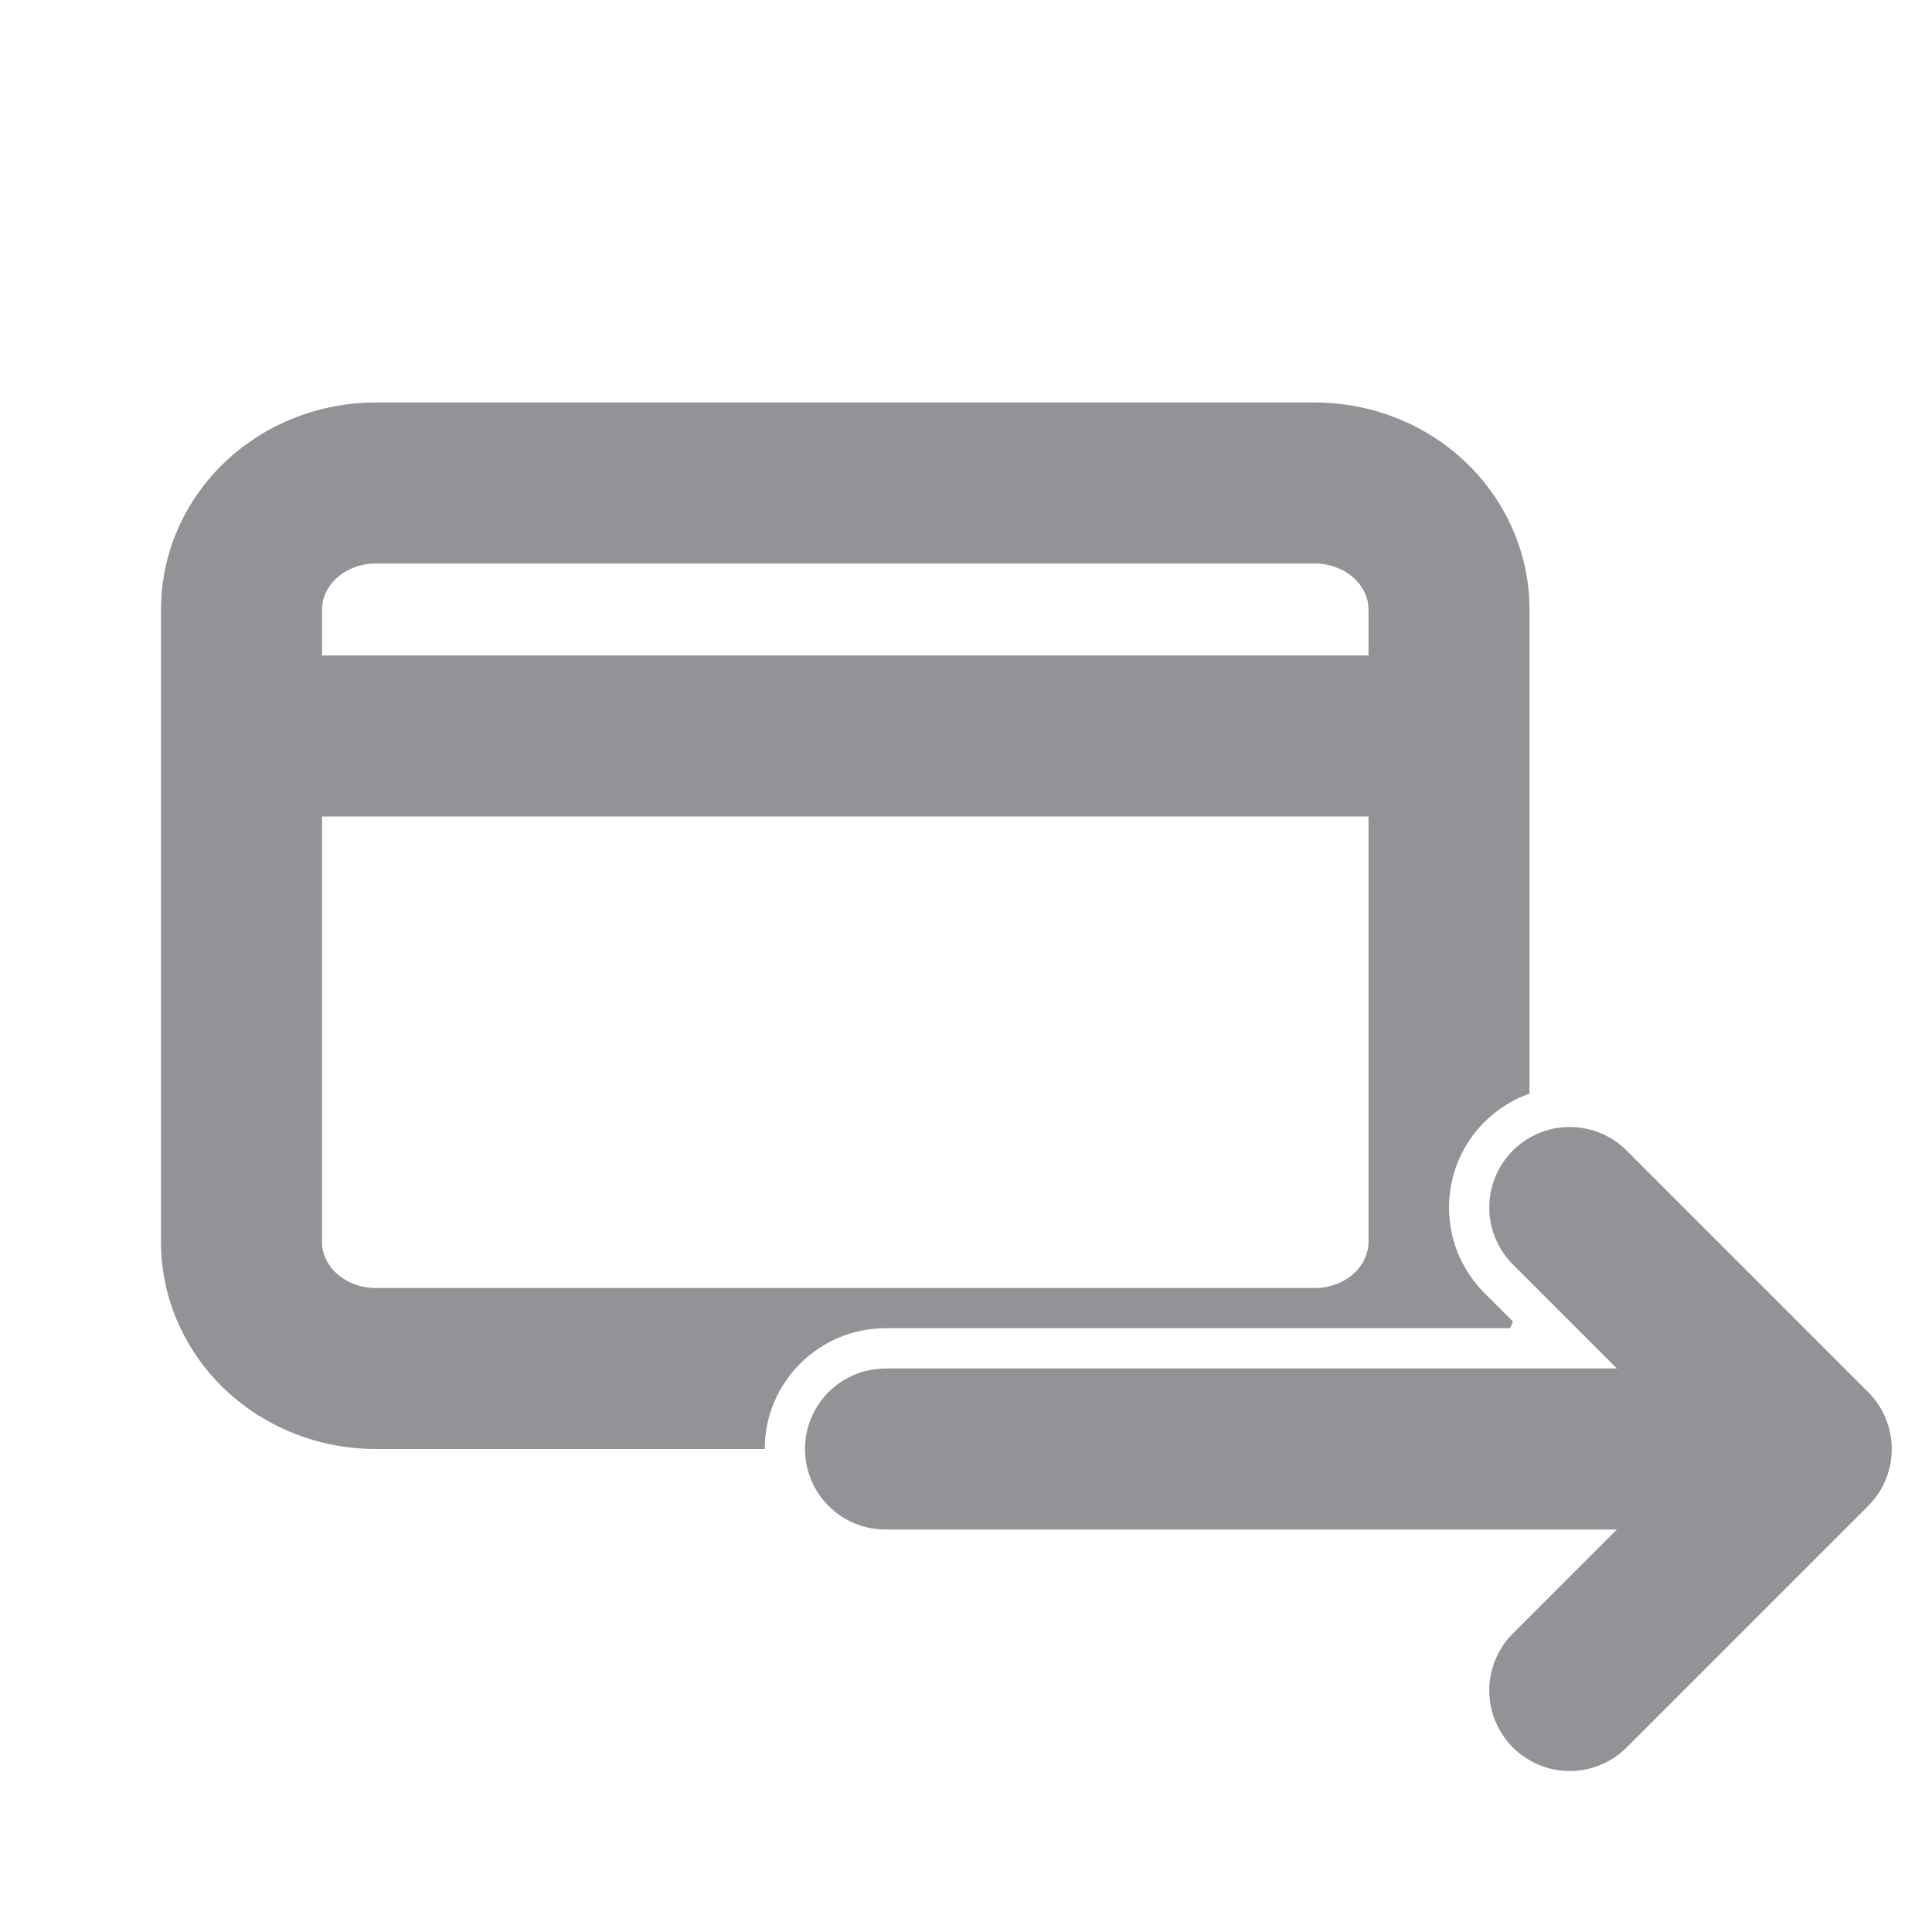
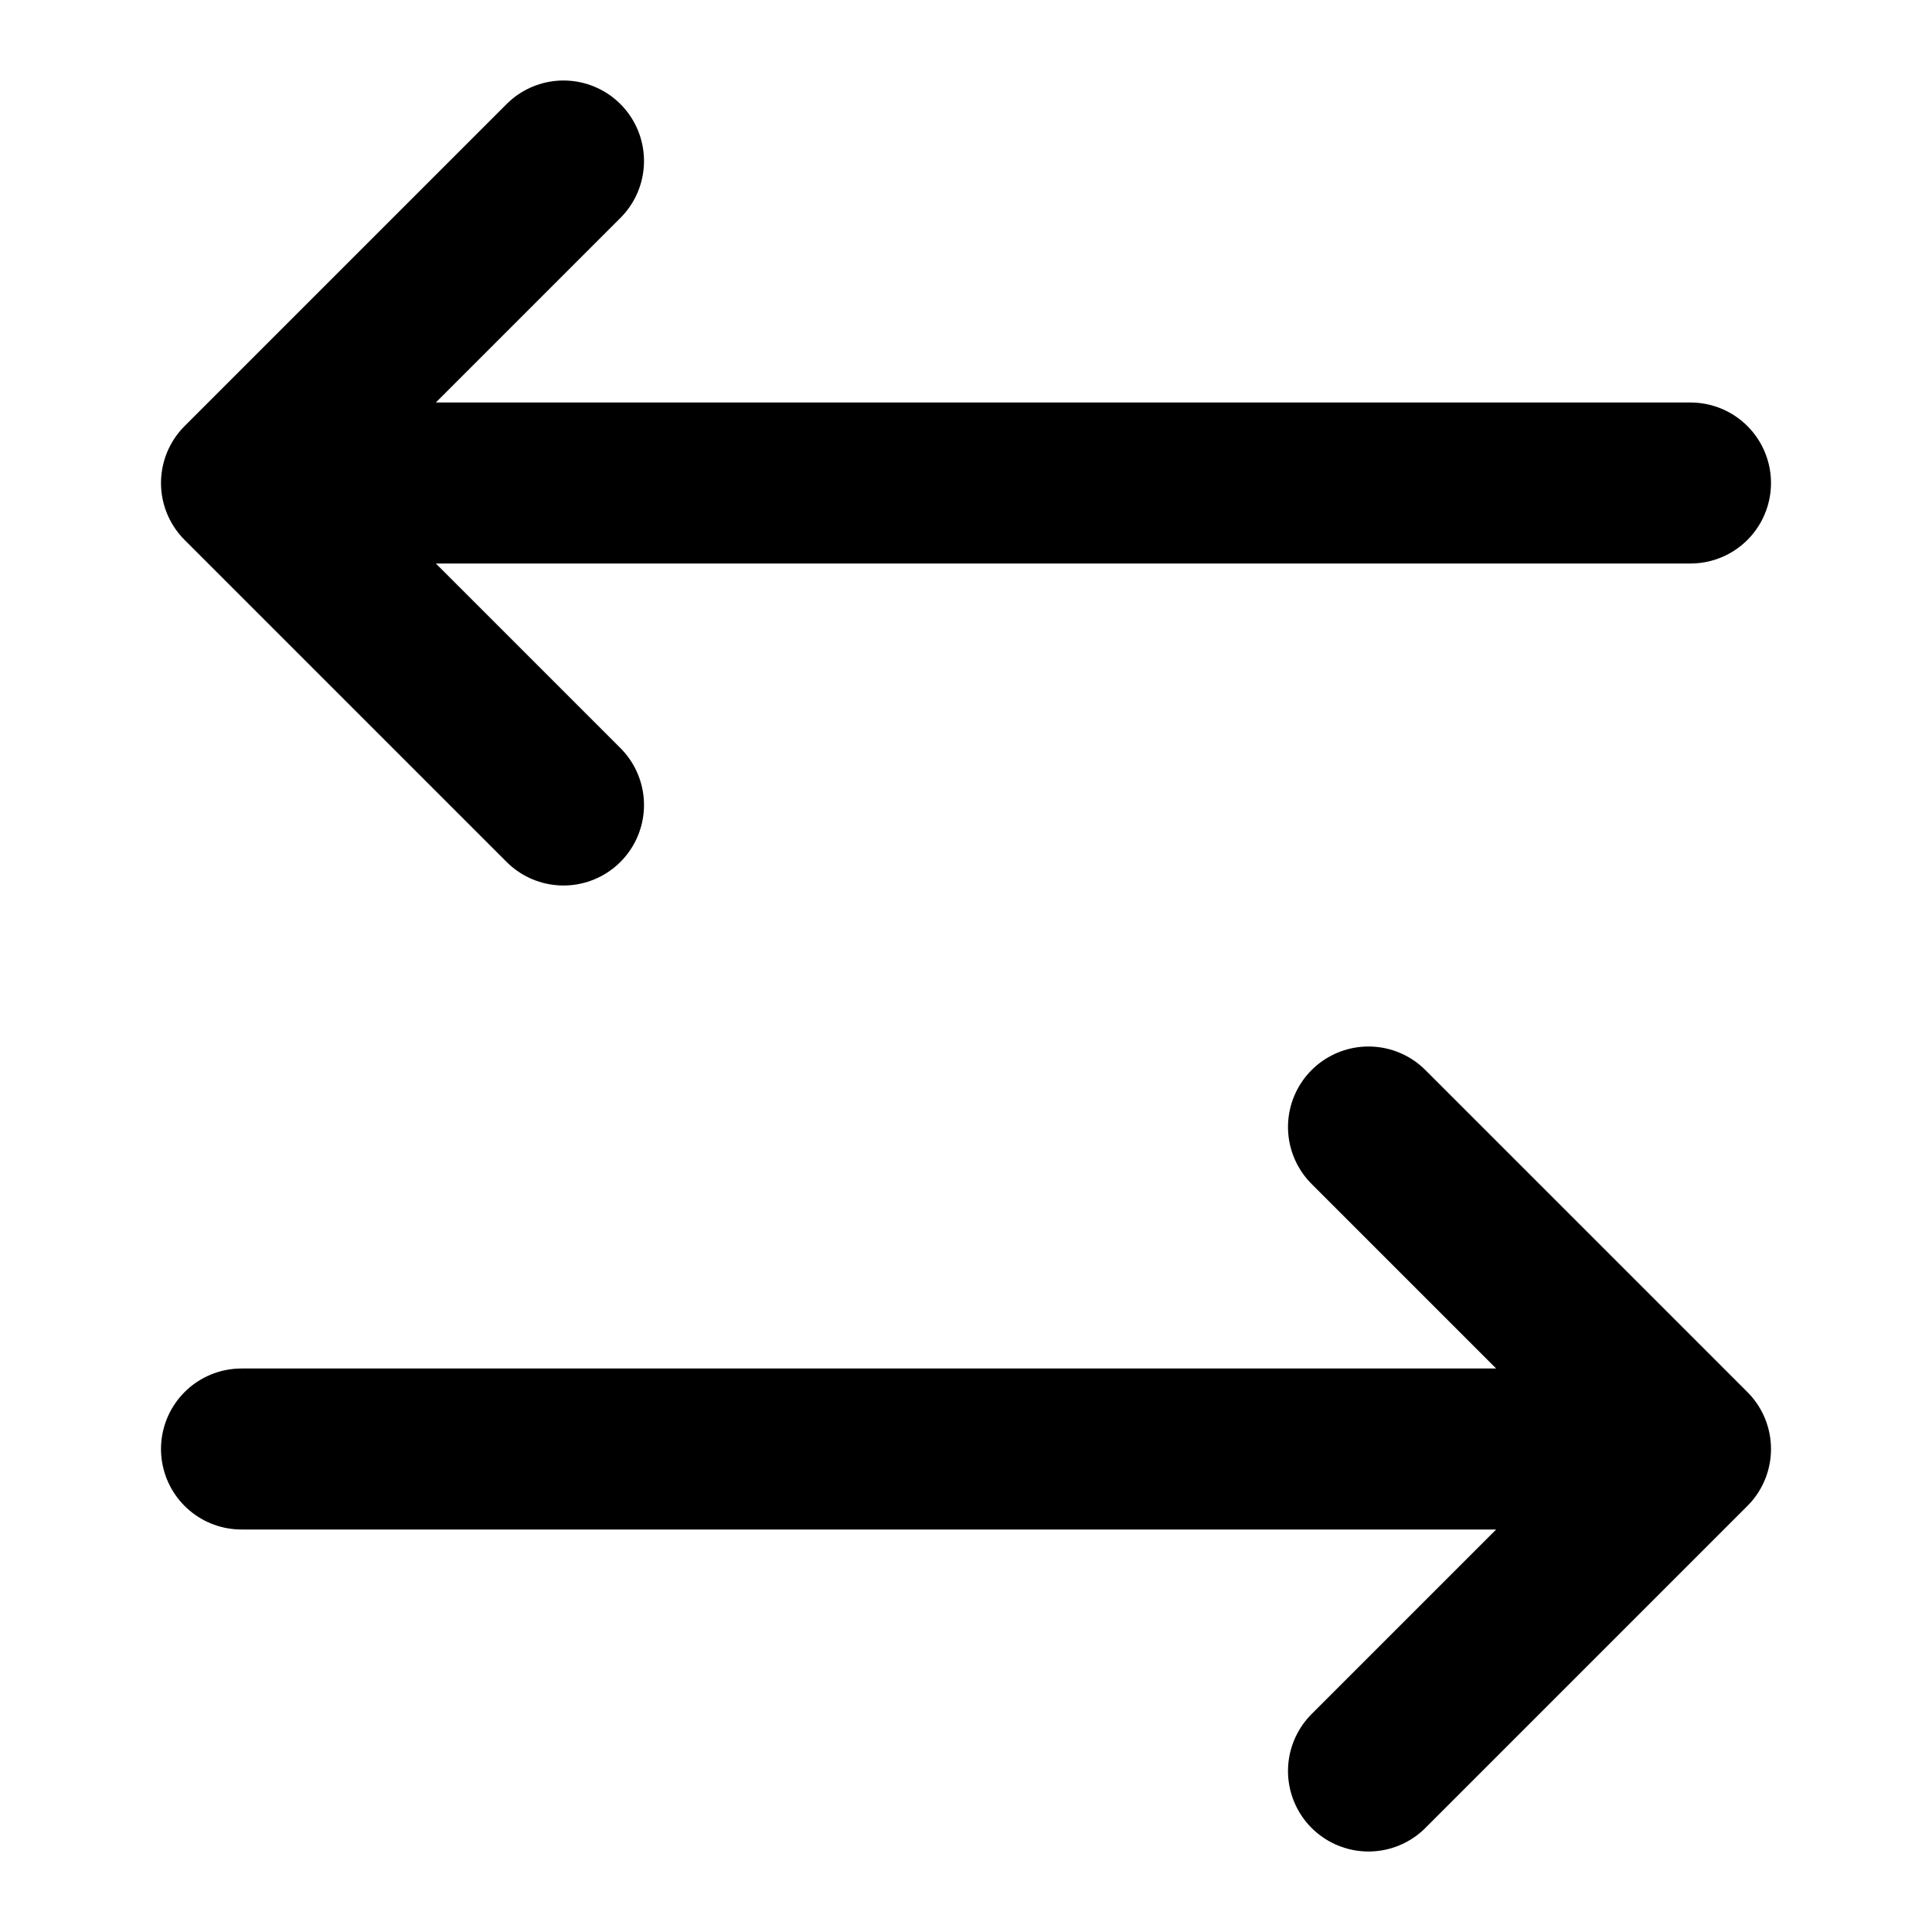
<svg xmlns="http://www.w3.org/2000/svg" width="24" height="24" viewBox="0 0 24 24" fill="none">
-   <path fill-rule="evenodd" clip-rule="evenodd" d="M4.667 5C3.978 5 3.306 5.257 2.802 5.733C2.296 6.21 2 6.87 2 7.571V9.143V15.429C2 16.13 2.296 16.79 2.802 17.267C3.306 17.742 3.978 18 4.667 18H9.5C9.5 17.172 10.172 16.5 11 16.5H18.758C18.771 16.473 18.783 16.445 18.795 16.417L18.439 16.061C17.854 15.475 17.854 14.525 18.439 13.939C18.603 13.776 18.795 13.658 19 13.585V9.143V7.571C19 6.87 18.704 6.21 18.198 5.733C17.694 5.257 17.022 5 16.333 5H4.667ZM4 15.429V10.143H9.667H9.669H9.672H9.674H9.676H9.679H9.681H9.684H9.686H9.689H9.691H9.694H9.696H9.699H9.701H9.704H9.706H9.708H9.711H9.713H9.716H9.718H9.721H9.723H9.726H9.728H9.731H9.733H9.736H9.738H9.741H9.743H9.746H9.748H9.751H9.753H9.756H9.758H9.761H9.763H9.766H9.768H9.771H9.773H9.776H9.778H9.781H9.783H9.786H9.788H9.791H9.794H9.796H9.799H9.801H9.804H9.806H9.809H9.811H9.814H9.816H9.819H9.821H9.824H9.826H9.829H9.832H9.834H9.837H9.839H9.842H9.844H9.847H9.849H9.852H9.855H9.857H9.86H9.862H9.865H9.867H9.87H9.873H9.875H9.878H9.88H9.883H9.885H9.888H9.89H9.893H9.896H9.898H9.901H9.903H9.906H9.909H9.911H9.914H9.916H9.919H9.921H9.924H9.927H9.929H9.932H9.934H9.937H9.94H9.942H9.945H9.947H9.95H9.953H9.955H9.958H9.96H9.963H9.965H9.968H9.971H9.973H9.976H9.978H9.981H9.984H9.986H9.989H9.991H9.994H9.997H9.999H10.002H10.005H10.007H10.01H10.012H10.015H10.018H10.02H10.023H10.025H10.028H10.03H10.033H10.036H10.038H10.041H10.044H10.046H10.049H10.051H10.054H10.057H10.059H10.062H10.065H10.067H10.07H10.072H10.075H10.078H10.08H10.083H10.085H10.088H10.091H10.093H10.096H10.098H10.101H10.104H10.106H10.109H10.111H10.114H10.117H10.119H10.122H10.124H10.127H10.13H10.132H10.135H10.138H10.14H10.143H10.145H10.148H10.151H10.153H10.156H10.159H10.161H10.164H10.166H10.169H10.171H10.174H10.177H10.179H10.182H10.184H10.187H10.19H10.192H10.195H10.198H10.2H10.203H10.205H10.208H10.211H10.213H10.216H10.218H10.221H10.224H10.226H10.229H10.231H10.234H10.237H10.239H10.242H10.244H10.247H10.25H10.252H10.255H10.257H10.26H10.262H10.265H10.268H10.27H10.273H10.275H10.278H10.281H10.283H10.286H10.288H10.291H10.293H10.296H10.299H10.301H10.304H10.306H10.309H10.312H10.314H10.317H10.319H10.322H10.324H10.327H10.33H10.332H10.335H10.337H10.34H10.342H10.345H10.348H10.35H10.353H10.355H10.358H10.36H10.363H10.365H10.368H10.37H10.373H10.376H10.378H10.381H10.383H10.386H10.388H10.391H10.393H10.396H10.399H10.401H10.404H10.406H10.409H10.411H10.414H10.416H10.419H10.421H10.424H10.426H10.429H10.431H10.434H10.436H10.439H10.441H10.444H10.446H10.449H10.451H10.454H10.456H10.459H10.461H10.464H10.466H10.469H10.471H10.474H10.476H10.479H10.481H10.484H10.486H10.489H10.491H10.494H10.496H10.499H10.501H10.504H10.506H10.509H10.511H10.514H10.516H10.518H10.521H10.523H10.526H10.528H10.531H10.533H10.536H10.538H10.54H10.543H10.545H10.548H10.55H10.553H10.555H10.557H10.56H10.562H10.565H10.567H10.57H10.572H10.574H10.577H10.579H10.582H10.584H10.586H10.589H10.591H10.594H10.596H10.598H10.601H10.603H10.606H10.608H10.61H10.613H10.615H10.617H10.62H10.622H10.625H10.627H10.629H10.632H10.634H10.636H10.639H10.641H10.643H10.646H10.648H10.65H10.653H10.655H10.657H10.66H10.662H10.664H10.667H10.669H10.671H10.674H10.676H10.678H10.681H10.683H10.685H10.687H10.69H10.692H10.694H10.697H10.699H10.701H10.703H10.706H10.708H10.71H10.713H10.715H10.717H10.719H10.722H10.724H10.726H10.728H10.73H10.733H10.735H10.737H10.739H10.742H10.744H10.746H10.748H10.751H10.753H10.755H10.757H10.759H10.761H10.764H10.766H10.768H10.77H10.773H10.775H10.777H10.779H10.781H10.783H10.786H10.788H10.79H10.792H10.794H10.796H10.798H10.801H10.803H10.805H10.807H10.809H10.811H10.813H10.815H10.818H10.82H10.822H10.824H10.826H10.828H10.83H10.832H10.834H10.836H10.838H10.841H10.843H10.845H10.847H10.849H10.851H10.853H10.855H10.857H10.859H10.861H10.863H10.865H10.867H10.869H10.871H10.873H10.875H10.877H10.879H10.881H10.883H10.885H10.887H10.889H10.891H10.893H10.895H10.897H10.899H10.901H10.903H10.905H10.907H10.909H10.911H10.913H10.915H10.917H10.919H10.921H10.922H10.924H10.926H10.928H10.93H10.932H10.934H10.936H10.938H10.94H10.942H10.944H10.946H10.948H10.95H10.952H10.954H10.956H10.958H10.96H10.962H10.964H10.966H10.968H10.97H10.972H10.974H10.976H10.978H10.98H10.982H10.985H10.987H10.989H10.991H10.993H10.995H10.997H10.999H11.001H11.003H11.005H11.007H11.009H11.012H11.014H11.016H11.018H11.02H11.022H11.024H11.026H11.028H11.031H11.033H11.035H11.037H11.039H11.041H11.043H11.046H11.048H11.05H11.052H11.054H11.056H11.059H11.061H11.063H11.065H11.067H11.07H11.072H11.074H11.076H11.078H11.081H11.083H11.085H11.087H11.089H11.092H11.094H11.096H11.098H11.101H11.103H11.105H11.107H11.11H11.112H11.114H11.116H11.119H11.121H11.123H11.125H11.128H11.13H11.132H11.134H11.137H11.139H11.141H11.144H11.146H11.148H11.15H11.153H11.155H11.157H11.16H11.162H11.164H11.167H11.169H11.171H11.174H11.176H11.178H11.181H11.183H11.185H11.188H11.19H11.192H11.195H11.197H11.199H11.202H11.204H11.206H11.209H11.211H11.213H11.216H11.218H11.221H11.223H11.225H11.228H11.23H11.232H11.235H11.237H11.24H11.242H11.245H11.247H11.249H11.252H11.254H11.257H11.259H11.261H11.264H11.266H11.269H11.271H11.273H11.276H11.278H11.281H11.283H11.286H11.288H11.29H11.293H11.295H11.298H11.3H11.303H11.305H11.307H11.31H11.312H11.315H11.317H11.32H11.322H11.325H11.327H11.33H11.332H11.335H11.337H11.34H11.342H11.345H11.347H11.35H11.352H11.354H11.357H11.359H11.362H11.364H11.367H11.369H11.372H11.374H11.377H11.379H11.382H11.384H11.387H11.389H11.392H11.394H11.397H11.399H11.402H11.405H11.407H11.41H11.412H11.415H11.417H11.42H11.422H11.425H11.427H11.43H11.432H11.435H11.437H11.44H11.443H11.445H11.447H11.45H11.453H11.455H11.458H11.46H11.463H11.465H11.468H11.47H11.473H11.476H11.478H11.481H11.483H11.486H11.488H11.491H11.493H11.496H11.499H11.501H11.504H11.506H11.509H11.511H11.514H11.517H11.519H11.522H11.524H11.527H11.53H11.532H11.535H11.537H11.54H11.542H11.545H11.547H11.55H11.553H11.555H11.558H11.56H11.563H11.566H11.568H11.571H11.573H11.576H11.579H11.581H11.584H11.586H11.589H11.592H11.594H11.597H11.599H11.602H11.604H11.607H11.61H11.612H11.615H11.617H11.62H11.623H11.625H11.628H11.631H11.633H11.636H11.638H11.641H11.644H11.646H11.649H11.651H11.654H11.657H11.659H11.662H11.664H11.667H11.67H11.672H11.675H11.678H11.68H11.683H11.685H11.688H11.691H11.693H11.696H11.698H11.701H11.704H11.706H11.709H11.711H11.714H11.717H11.719H11.722H11.725H11.727H11.73H11.732H11.735H11.738H11.74H11.743H11.745H11.748H11.751H11.753H11.756H11.758H11.761H11.764H11.766H11.769H11.771H11.774H11.777H11.779H11.782H11.784H11.787H11.79H11.792H11.795H11.798H11.8H11.803H11.805H11.808H11.811H11.813H11.816H11.818H11.821H11.824H11.826H11.829H11.832H11.834H11.837H11.839H11.842H11.845H11.847H11.85H11.852H11.855H11.857H11.86H11.863H11.865H11.868H11.87H11.873H11.876H11.878H11.881H11.883H11.886H11.889H11.891H11.894H11.896H11.899H11.902H11.904H11.907H11.909H11.912H11.915H11.917H11.92H11.922H11.925H11.927H11.93H11.932H11.935H11.938H11.94H11.943H11.945H11.948H11.95H11.953H11.956H11.958H11.961H11.963H11.966H11.969H11.971H11.974H11.976H11.979H11.981H11.984H11.986H11.989H11.992H11.994H11.997H11.999H12.002H12.004H12.007H12.009H12.012H12.014H12.017H12.02H12.022H12.025H12.027H12.03H12.032H12.035H12.037H12.04H12.042H12.045H12.047H12.05H12.052H12.055H12.057H12.06H12.062H12.065H12.068H12.07H12.073H12.075H12.078H12.08H12.083H12.085H12.088H12.09H12.093H12.095H12.098H12.1H12.102H12.105H12.107H12.11H12.113H12.115H12.117H12.12H12.122H12.125H12.127H12.13H12.132H12.135H12.137H12.14H12.142H12.145H12.147H12.149H12.152H12.154H12.157H12.159H12.162H12.164H12.167H17V15.429C17 15.56 16.945 15.7 16.826 15.812C16.705 15.926 16.529 16 16.333 16H4.667C4.471 16 4.295 15.926 4.174 15.812C4.055 15.7 4 15.56 4 15.429ZM12.167 8.143H17V7.571C17 7.439 16.945 7.3 16.826 7.188C16.705 7.074 16.529 7 16.333 7H4.667C4.471 7 4.295 7.074 4.174 7.188C4.055 7.3 4 7.439 4 7.571V8.143H9.667H9.669H9.672H9.674H9.676H9.679H9.681H9.684H9.686H9.689H9.691H9.694H9.696H9.699H9.701H9.704H9.706H9.708H9.711H9.713H9.716H9.718H9.721H9.723H9.726H9.728H9.731H9.733H9.736H9.738H9.741H9.743H9.746H9.748H9.751H9.753H9.756H9.758H9.761H9.763H9.766H9.768H9.771H9.773H9.776H9.778H9.781H9.783H9.786H9.788H9.791H9.794H9.796H9.799H9.801H9.804H9.806H9.809H9.811H9.814H9.816H9.819H9.821H9.824H9.826H9.829H9.832H9.834H9.837H9.839H9.842H9.844H9.847H9.849H9.852H9.855H9.857H9.86H9.862H9.865H9.867H9.87H9.873H9.875H9.878H9.88H9.883H9.885H9.888H9.89H9.893H9.896H9.898H9.901H9.903H9.906H9.909H9.911H9.914H9.916H9.919H9.921H9.924H9.927H9.929H9.932H9.934H9.937H9.94H9.942H9.945H9.947H9.95H9.953H9.955H9.958H9.96H9.963H9.965H9.968H9.971H9.973H9.976H9.978H9.981H9.984H9.986H9.989H9.991H9.994H9.997H9.999H10.002H10.005H10.007H10.01H10.012H10.015H10.018H10.02H10.023H10.025H10.028H10.03H10.033H10.036H10.038H10.041H10.044H10.046H10.049H10.051H10.054H10.057H10.059H10.062H10.065H10.067H10.07H10.072H10.075H10.078H10.08H10.083H10.085H10.088H10.091H10.093H10.096H10.098H10.101H10.104H10.106H10.109H10.111H10.114H10.117H10.119H10.122H10.124H10.127H10.13H10.132H10.135H10.138H10.14H10.143H10.145H10.148H10.151H10.153H10.156H10.159H10.161H10.164H10.166H10.169H10.171H10.174H10.177H10.179H10.182H10.184H10.187H10.19H10.192H10.195H10.198H10.2H10.203H10.205H10.208H10.211H10.213H10.216H10.218H10.221H10.224H10.226H10.229H10.231H10.234H10.237H10.239H10.242H10.244H10.247H10.25H10.252H10.255H10.257H10.26H10.262H10.265H10.268H10.27H10.273H10.275H10.278H10.281H10.283H10.286H10.288H10.291H10.293H10.296H10.299H10.301H10.304H10.306H10.309H10.312H10.314H10.317H10.319H10.322H10.324H10.327H10.33H10.332H10.335H10.337H10.34H10.342H10.345H10.348H10.35H10.353H10.355H10.358H10.36H10.363H10.365H10.368H10.37H10.373H10.376H10.378H10.381H10.383H10.386H10.388H10.391H10.393H10.396H10.399H10.401H10.404H10.406H10.409H10.411H10.414H10.416H10.419H10.421H10.424H10.426H10.429H10.431H10.434H10.436H10.439H10.441H10.444H10.446H10.449H10.451H10.454H10.456H10.459H10.461H10.464H10.466H10.469H10.471H10.474H10.476H10.479H10.481H10.484H10.486H10.489H10.491H10.494H10.496H10.499H10.501H10.504H10.506H10.509H10.511H10.514H10.516H10.518H10.521H10.523H10.526H10.528H10.531H10.533H10.536H10.538H10.54H10.543H10.545H10.548H10.55H10.553H10.555H10.557H10.56H10.562H10.565H10.567H10.57H10.572H10.574H10.577H10.579H10.582H10.584H10.586H10.589H10.591H10.594H10.596H10.598H10.601H10.603H10.606H10.608H10.61H10.613H10.615H10.617H10.62H10.622H10.625H10.627H10.629H10.632H10.634H10.636H10.639H10.641H10.643H10.646H10.648H10.65H10.653H10.655H10.657H10.66H10.662H10.664H10.667H10.669H10.671H10.674H10.676H10.678H10.681H10.683H10.685H10.687H10.69H10.692H10.694H10.697H10.699H10.701H10.703H10.706H10.708H10.71H10.713H10.715H10.717H10.719H10.722H10.724H10.726H10.728H10.73H10.733H10.735H10.737H10.739H10.742H10.744H10.746H10.748H10.751H10.753H10.755H10.757H10.759H10.761H10.764H10.766H10.768H10.77H10.773H10.775H10.777H10.779H10.781H10.783H10.786H10.788H10.79H10.792H10.794H10.796H10.798H10.801H10.803H10.805H10.807H10.809H10.811H10.813H10.815H10.818H10.82H10.822H10.824H10.826H10.828H10.83H10.832H10.834H10.836H10.838H10.841H10.843H10.845H10.847H10.849H10.851H10.853H10.855H10.857H10.859H10.861H10.863H10.865H10.867H10.869H10.871H10.873H10.875H10.877H10.879H10.881H10.883H10.885H10.887H10.889H10.891H10.893H10.895H10.897H10.899H10.901H10.903H10.905H10.907H10.909H10.911H10.913H10.915H10.917H10.919H10.921H10.922H10.924H10.926H10.928H10.93H10.932H10.934H10.936H10.938H10.94H10.942H10.944H10.946H10.948H10.95H10.952H10.954H10.956H10.958H10.96H10.962H10.964H10.966H10.968H10.97H10.972H10.974H10.976H10.978H10.98H10.982H10.985H10.987H10.989H10.991H10.993H10.995H10.997H10.999H11.001H11.003H11.005H11.007H11.009H11.012H11.014H11.016H11.018H11.02H11.022H11.024H11.026H11.028H11.031H11.033H11.035H11.037H11.039H11.041H11.043H11.046H11.048H11.05H11.052H11.054H11.056H11.059H11.061H11.063H11.065H11.067H11.07H11.072H11.074H11.076H11.078H11.081H11.083H11.085H11.087H11.089H11.092H11.094H11.096H11.098H11.101H11.103H11.105H11.107H11.11H11.112H11.114H11.116H11.119H11.121H11.123H11.125H11.128H11.13H11.132H11.134H11.137H11.139H11.141H11.144H11.146H11.148H11.15H11.153H11.155H11.157H11.16H11.162H11.164H11.167H11.169H11.171H11.174H11.176H11.178H11.181H11.183H11.185H11.188H11.19H11.192H11.195H11.197H11.199H11.202H11.204H11.206H11.209H11.211H11.213H11.216H11.218H11.221H11.223H11.225H11.228H11.23H11.232H11.235H11.237H11.24H11.242H11.245H11.247H11.249H11.252H11.254H11.257H11.259H11.261H11.264H11.266H11.269H11.271H11.273H11.276H11.278H11.281H11.283H11.286H11.288H11.29H11.293H11.295H11.298H11.3H11.303H11.305H11.307H11.31H11.312H11.315H11.317H11.32H11.322H11.325H11.327H11.33H11.332H11.335H11.337H11.34H11.342H11.345H11.347H11.35H11.352H11.354H11.357H11.359H11.362H11.364H11.367H11.369H11.372H11.374H11.377H11.379H11.382H11.384H11.387H11.389H11.392H11.394H11.397H11.399H11.402H11.405H11.407H11.41H11.412H11.415H11.417H11.42H11.422H11.425H11.427H11.43H11.432H11.435H11.437H11.44H11.443H11.445H11.447H11.45H11.453H11.455H11.458H11.46H11.463H11.465H11.468H11.47H11.473H11.476H11.478H11.481H11.483H11.486H11.488H11.491H11.493H11.496H11.499H11.501H11.504H11.506H11.509H11.511H11.514H11.517H11.519H11.522H11.524H11.527H11.53H11.532H11.535H11.537H11.54H11.542H11.545H11.547H11.55H11.553H11.555H11.558H11.56H11.563H11.566H11.568H11.571H11.573H11.576H11.579H11.581H11.584H11.586H11.589H11.592H11.594H11.597H11.599H11.602H11.604H11.607H11.61H11.612H11.615H11.617H11.62H11.623H11.625H11.628H11.631H11.633H11.636H11.638H11.641H11.644H11.646H11.649H11.651H11.654H11.657H11.659H11.662H11.664H11.667H11.67H11.672H11.675H11.678H11.68H11.683H11.685H11.688H11.691H11.693H11.696H11.698H11.701H11.704H11.706H11.709H11.711H11.714H11.717H11.719H11.722H11.725H11.727H11.73H11.732H11.735H11.738H11.74H11.743H11.745H11.748H11.751H11.753H11.756H11.758H11.761H11.764H11.766H11.769H11.771H11.774H11.777H11.779H11.782H11.784H11.787H11.79H11.792H11.795H11.798H11.8H11.803H11.805H11.808H11.811H11.813H11.816H11.818H11.821H11.824H11.826H11.829H11.832H11.834H11.837H11.839H11.842H11.845H11.847H11.85H11.852H11.855H11.857H11.86H11.863H11.865H11.868H11.87H11.873H11.876H11.878H11.881H11.883H11.886H11.889H11.891H11.894H11.896H11.899H11.902H11.904H11.907H11.909H11.912H11.915H11.917H11.92H11.922H11.925H11.927H11.93H11.932H11.935H11.938H11.94H11.943H11.945H11.948H11.95H11.953H11.956H11.958H11.961H11.963H11.966H11.969H11.971H11.974H11.976H11.979H11.981H11.984H11.986H11.989H11.992H11.994H11.997H11.999H12.002H12.004H12.007H12.009H12.012H12.014H12.017H12.02H12.022H12.025H12.027H12.03H12.032H12.035H12.037H12.04H12.042H12.045H12.047H12.05H12.052H12.055H12.057H12.06H12.062H12.065H12.068H12.07H12.073H12.075H12.078H12.08H12.083H12.085H12.088H12.09H12.093H12.095H12.098H12.1H12.102H12.105H12.107H12.11H12.113H12.115H12.117H12.12H12.122H12.125H12.127H12.13H12.132H12.135H12.137H12.14H12.142H12.145H12.147H12.149H12.152H12.154H12.157H12.159H12.162H12.164H12.167Z" fill="#919396" />
-   <path d="M19.5 15L22.5 18M22.5 18L19.5 21M22.5 18H11" stroke="#919396" stroke-width="2" stroke-linecap="round" stroke-linejoin="round" />
+   <path d="M7 10L3 6M3 6L7 2M3 6H21M17 14L21 18M21 18L17 22M21 18H3" stroke="black" stroke-width="2" stroke-linecap="round" stroke-linejoin="round" />
</svg>
